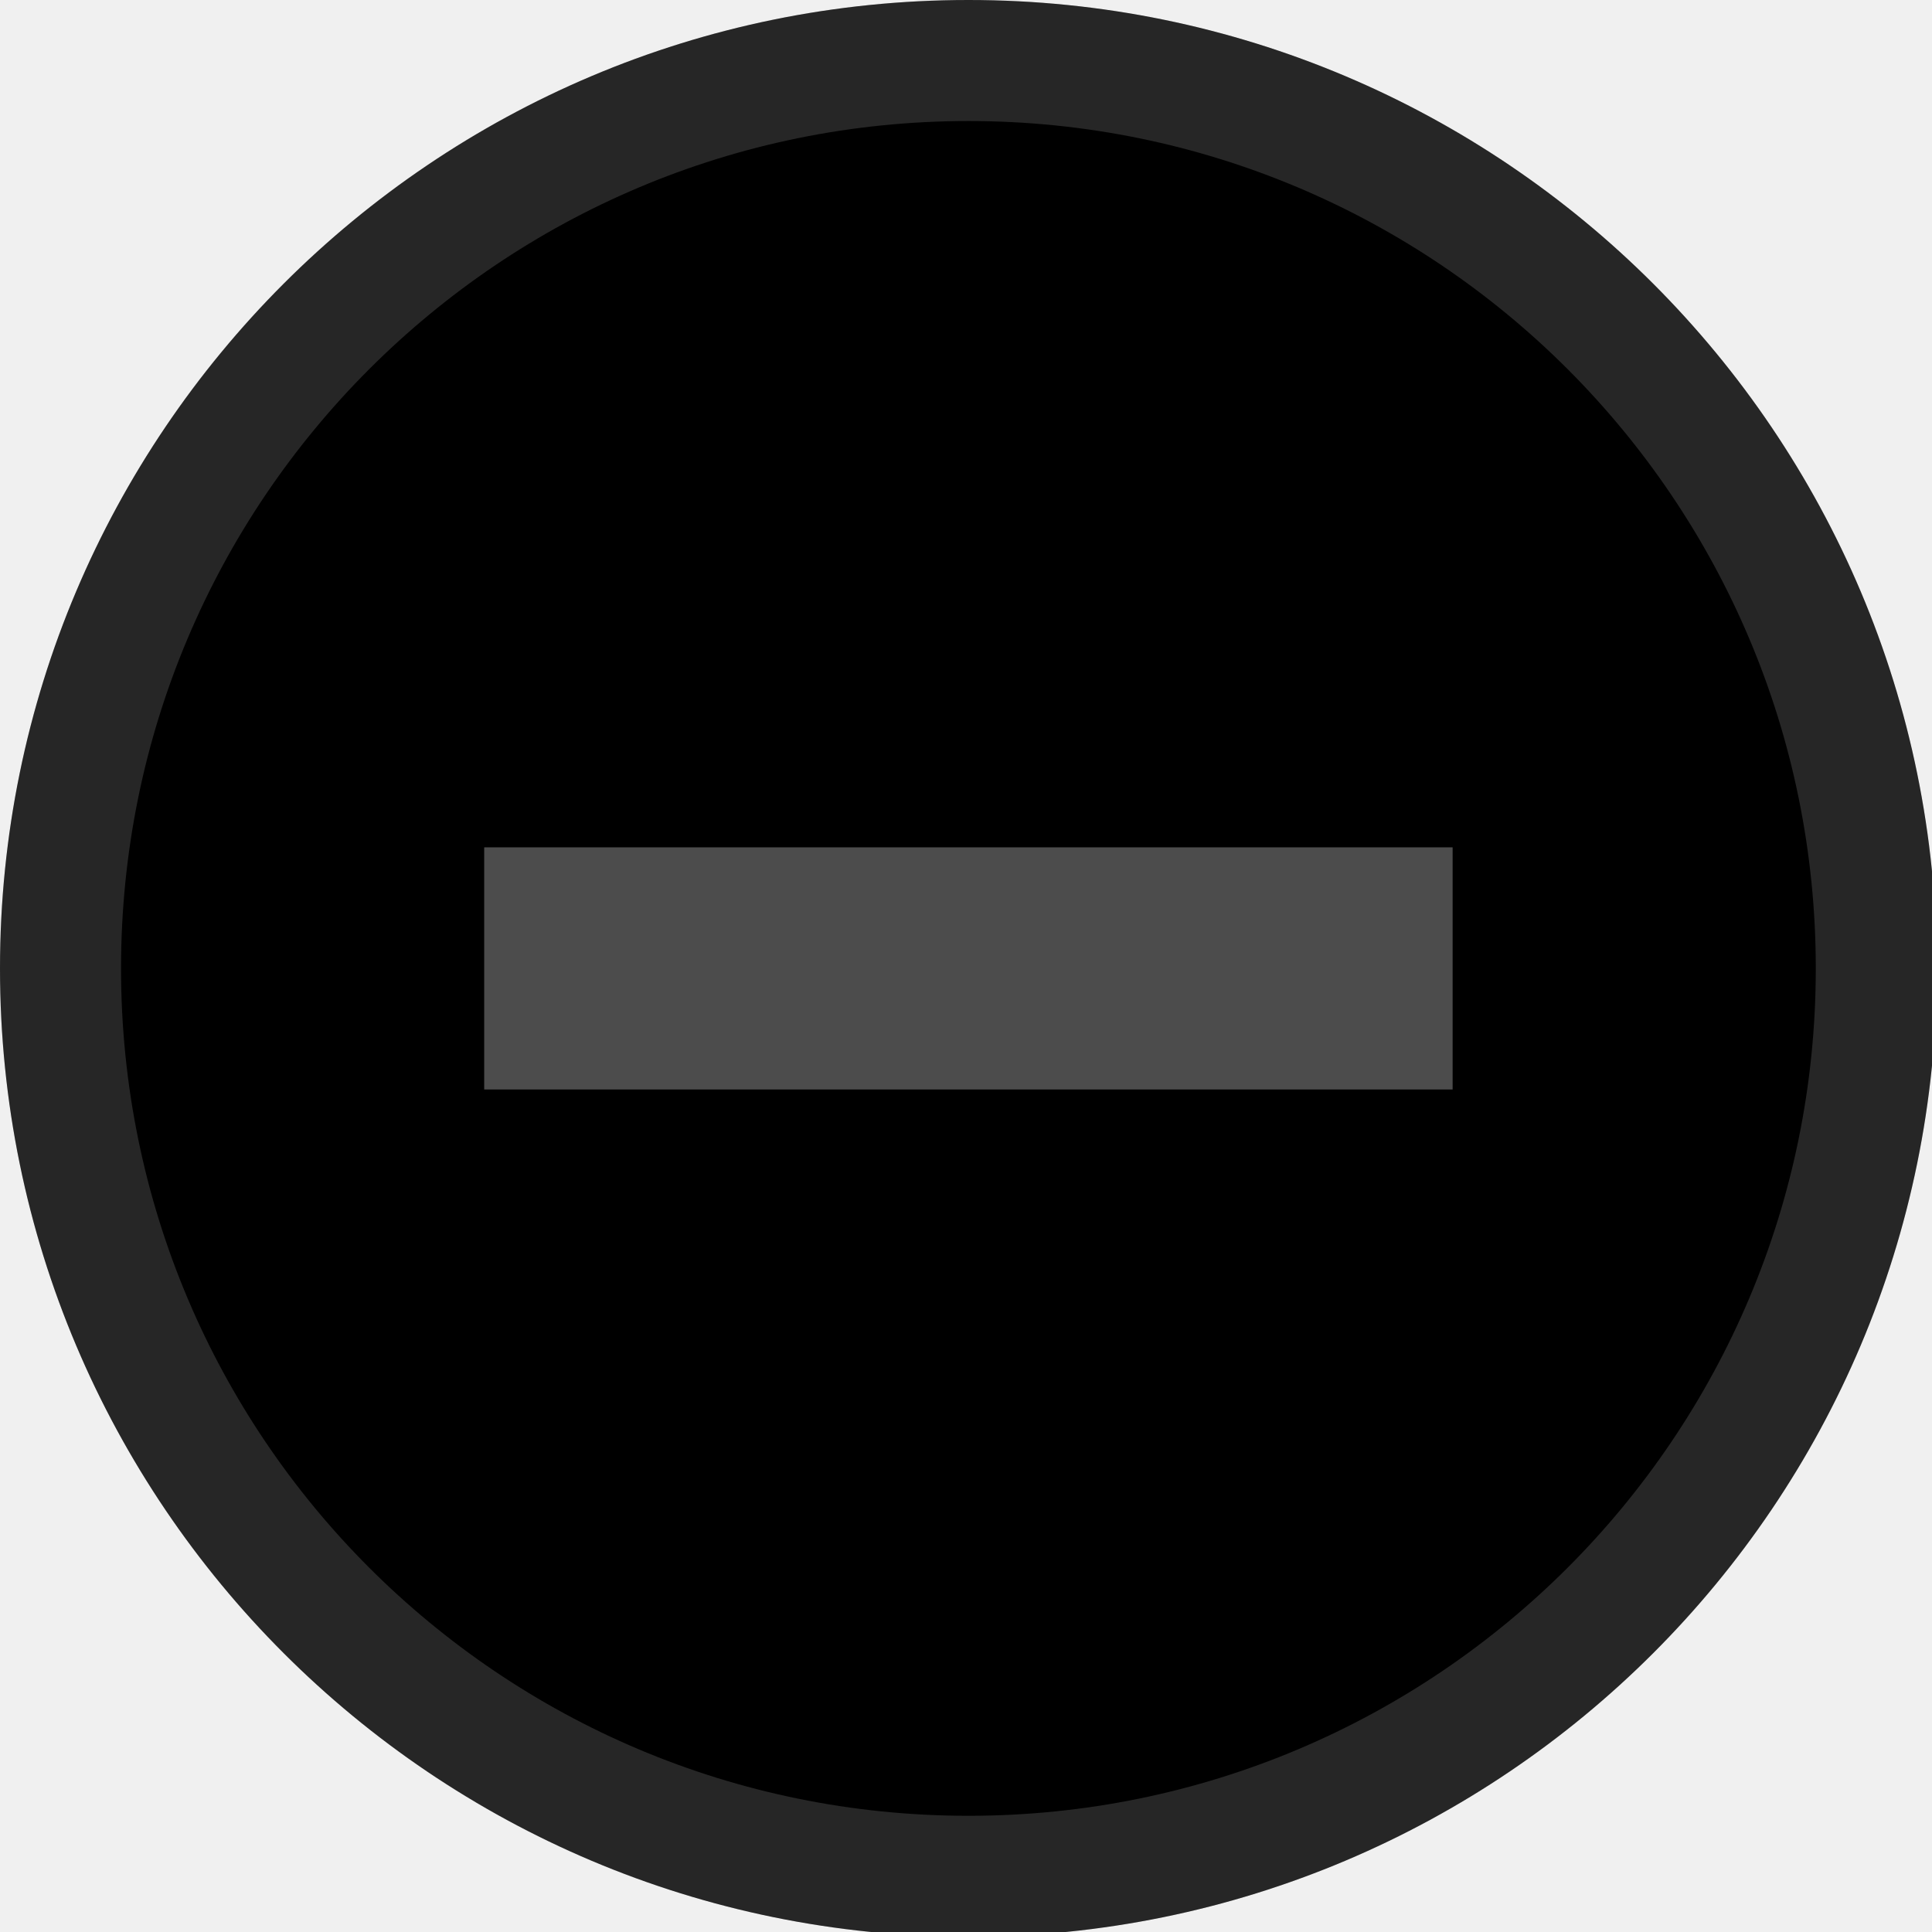
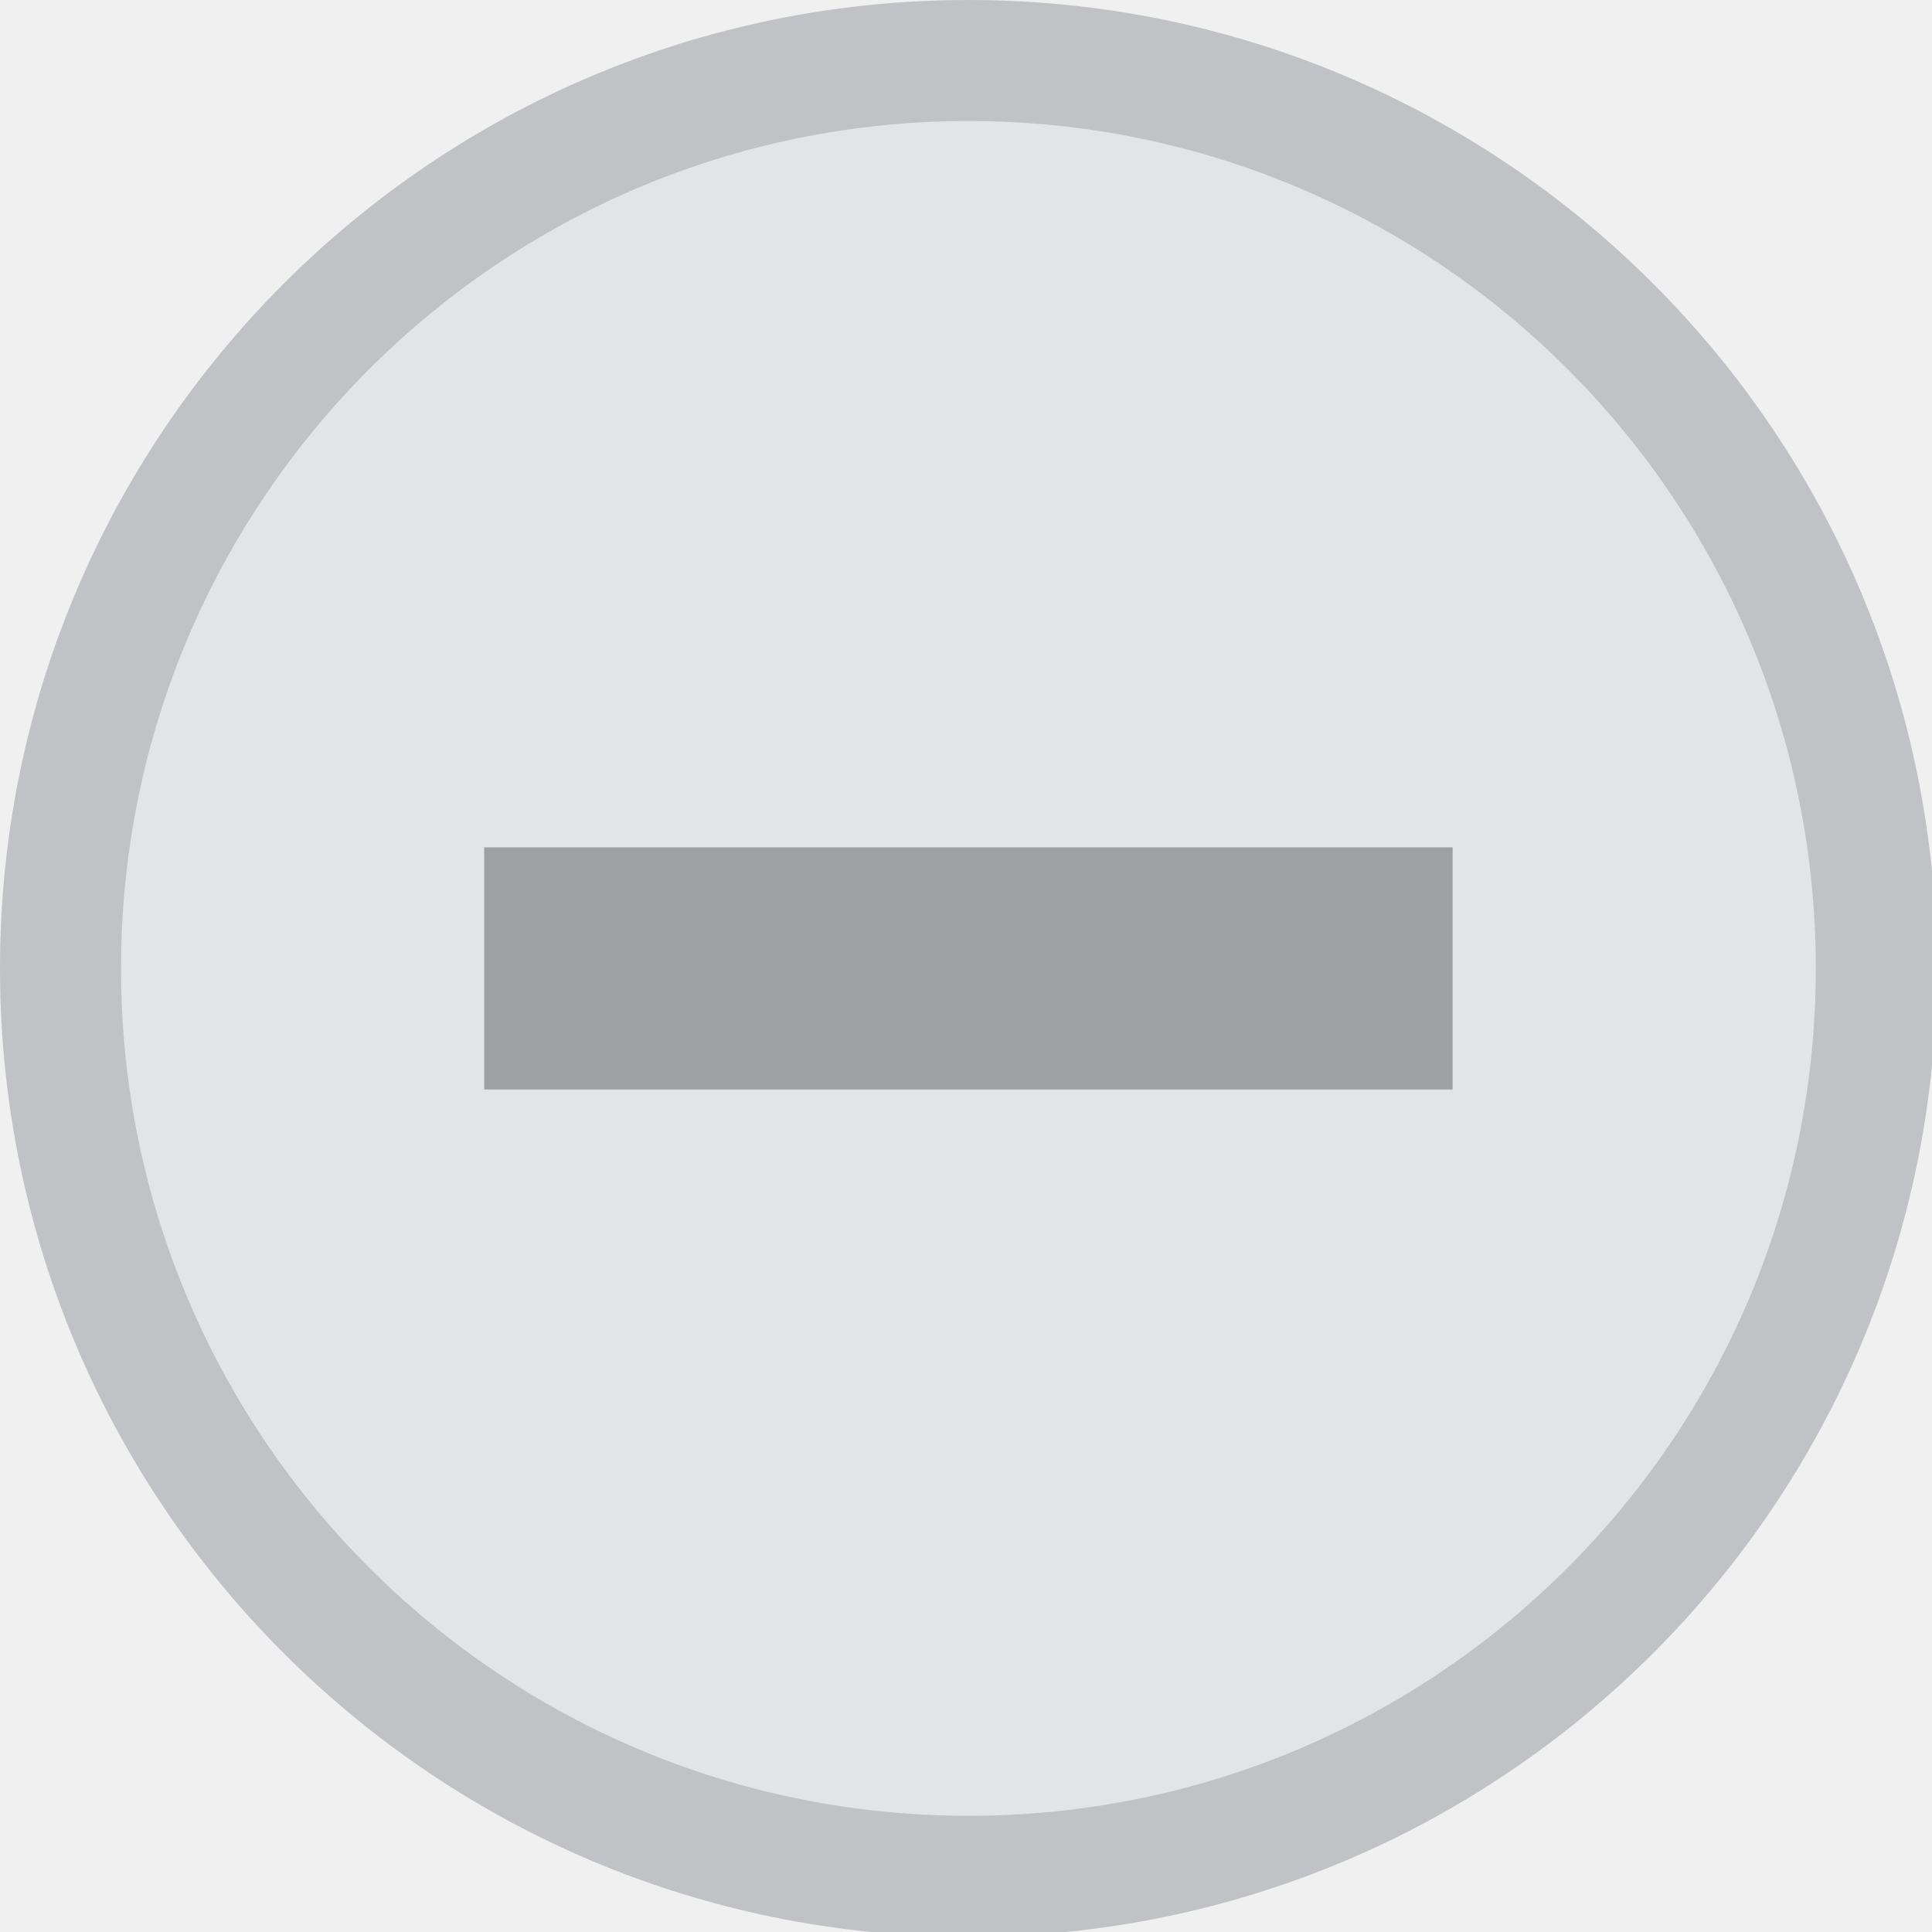
<svg xmlns="http://www.w3.org/2000/svg" width="133pt" height="133pt" viewBox="0 0 133 133" version="1.1">
  <g id="surface1">
-     <path style=" stroke:none;fill-rule:nonzero;fill:#000000;fill-opacity:1;" d="M 67.219 6.836 C 101.172 6.836 128.711 33.723 128.711 66.863 C 128.711 100 101.172 126.855 67.219 126.855 C 33.27 126.855 5.73 100 5.73 66.863 C 5.73 33.723 33.27 6.836 67.219 6.836 Z M 67.219 6.836 " />
-     <path style=" stroke:none;fill-rule:nonzero;fill:#000000;fill-opacity:1;" d="M 66.668 0 C 29.852 0 0 29.852 0 66.668 C 0 103.484 29.852 133.332 66.668 133.332 C 103.484 133.332 133.332 103.484 133.332 66.668 C 133.332 29.852 103.484 0 66.668 0 Z M 66.668 8.332 C 98.895 8.332 125 34.441 125 66.668 C 125 98.895 98.895 125 66.668 125 C 34.441 125 8.332 98.895 8.332 66.668 C 8.332 34.441 34.441 8.332 66.668 8.332 Z M 66.668 8.332 " />
-     <path style=" stroke:none;fill-rule:nonzero;fill:#ffffff;fill-opacity:0.15;" d="M 66.668 0 C 29.852 0 0 29.852 0 66.668 C 0 103.484 29.852 133.332 66.668 133.332 C 103.484 133.332 133.332 103.484 133.332 66.668 C 133.332 29.852 103.484 0 66.668 0 Z M 66.668 8.332 C 98.895 8.332 125 34.441 125 66.668 C 125 98.895 98.895 125 66.668 125 C 34.441 125 8.332 98.895 8.332 66.668 C 8.332 34.441 34.441 8.332 66.668 8.332 Z M 66.668 8.332 " />
-     <path style=" stroke:none;fill-rule:nonzero;fill:#ffffff;fill-opacity:0.3;" d="M 33.332 58.332 L 100 58.332 L 100 75 L 33.332 75 Z M 33.332 58.332 " />
+     <path style=" stroke:none;fill-rule:nonzero;fill:#e3e4e7;fill-opacity:1;" d="M 67.219 6.836 C 101.172 6.836 128.711 33.723 128.711 66.863 C 128.711 100 101.172 126.855 67.219 126.855 C 33.27 126.855 5.73 100 5.73 66.863 C 5.73 33.723 33.27 6.836 67.219 6.836 Z M 67.219 6.836 " />
+     <path style=" stroke:none;fill-rule:nonzero;fill:#e3e4e7;fill-opacity:1;" d="M 66.668 0 C 29.852 0 0 29.852 0 66.668 C 0 103.484 29.852 133.332 66.668 133.332 C 103.484 133.332 133.332 103.484 133.332 66.668 C 133.332 29.852 103.484 0 66.668 0 Z M 66.668 8.332 C 98.895 8.332 125 34.441 125 66.668 C 125 98.895 98.895 125 66.668 125 C 34.441 125 8.332 98.895 8.332 66.668 C 8.332 34.441 34.441 8.332 66.668 8.332 Z M 66.668 8.332 " />
+     <path style=" stroke:none;fill-rule:nonzero;fill:#000000;fill-opacity:0.15;" d="M 66.668 0 C 29.852 0 0 29.852 0 66.668 C 0 103.484 29.852 133.332 66.668 133.332 C 103.484 133.332 133.332 103.484 133.332 66.668 C 133.332 29.852 103.484 0 66.668 0 Z M 66.668 8.332 C 98.895 8.332 125 34.441 125 66.668 C 125 98.895 98.895 125 66.668 125 C 34.441 125 8.332 98.895 8.332 66.668 C 8.332 34.441 34.441 8.332 66.668 8.332 Z M 66.668 8.332 " />
+     <path style=" stroke:none;fill-rule:nonzero;fill:#000000;fill-opacity:0.3;" d="M 33.332 58.332 L 100 58.332 L 100 75 L 33.332 75 Z M 33.332 58.332 " />
  </g>
</svg>
